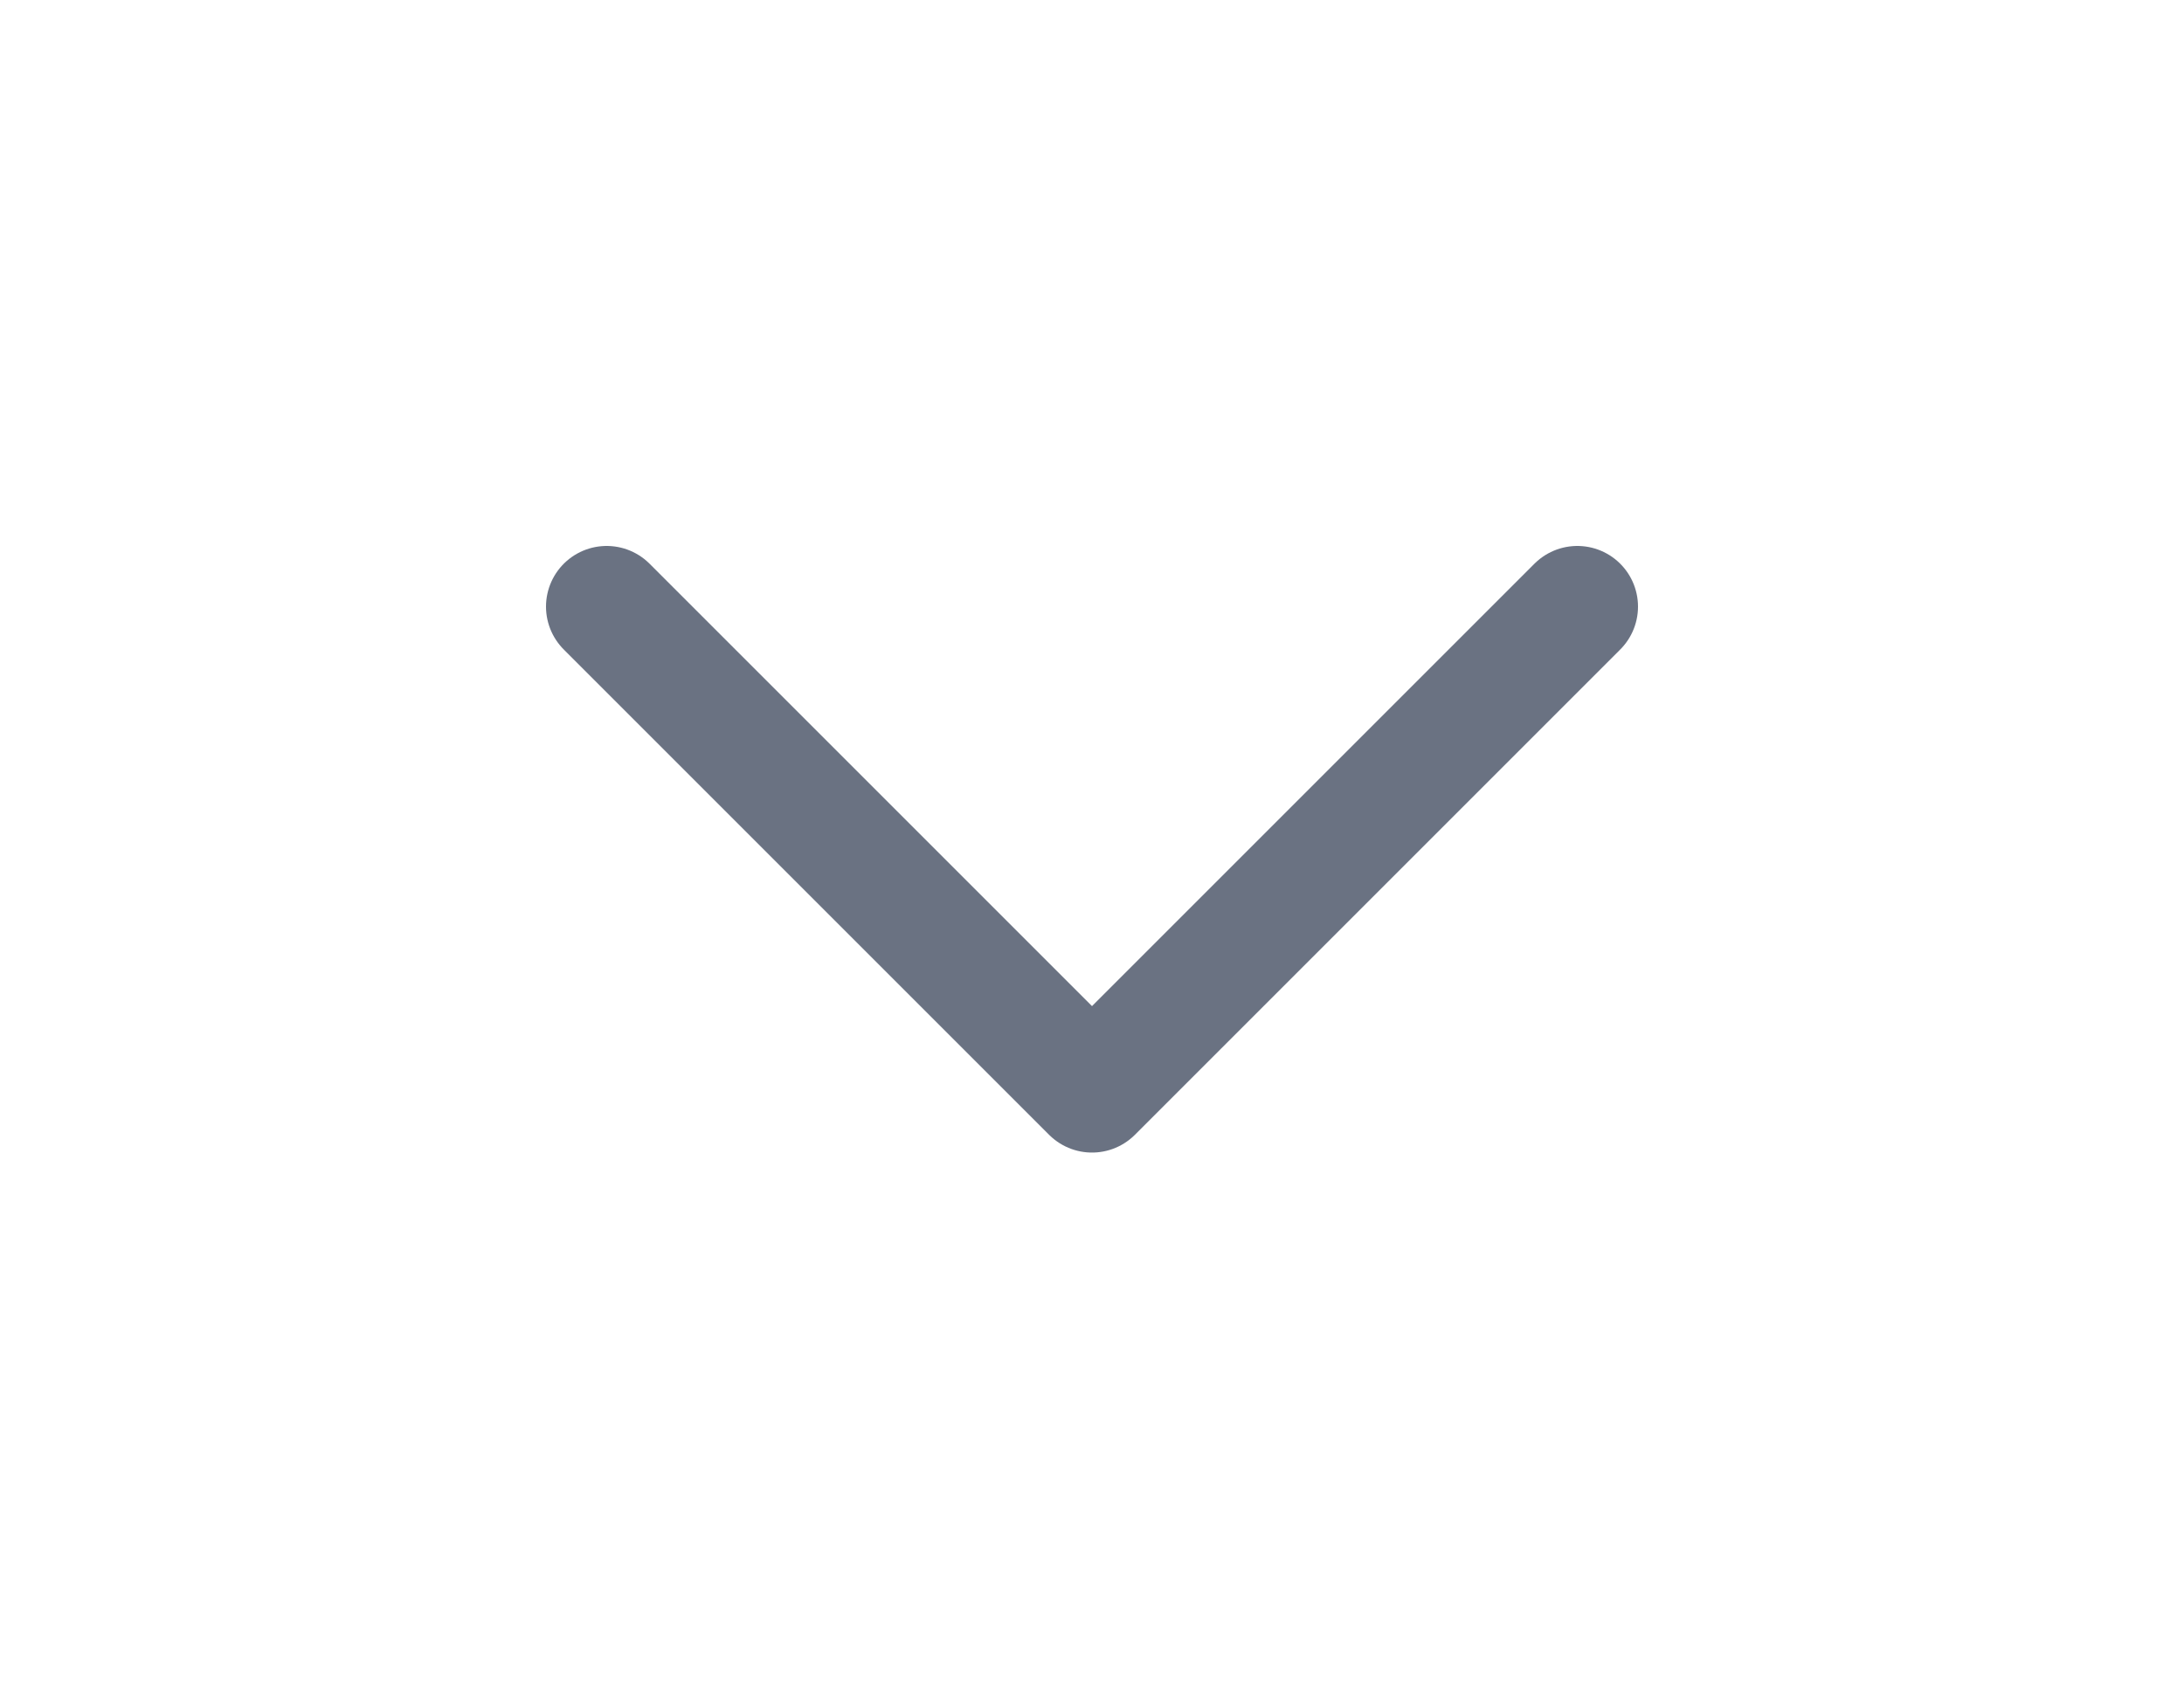
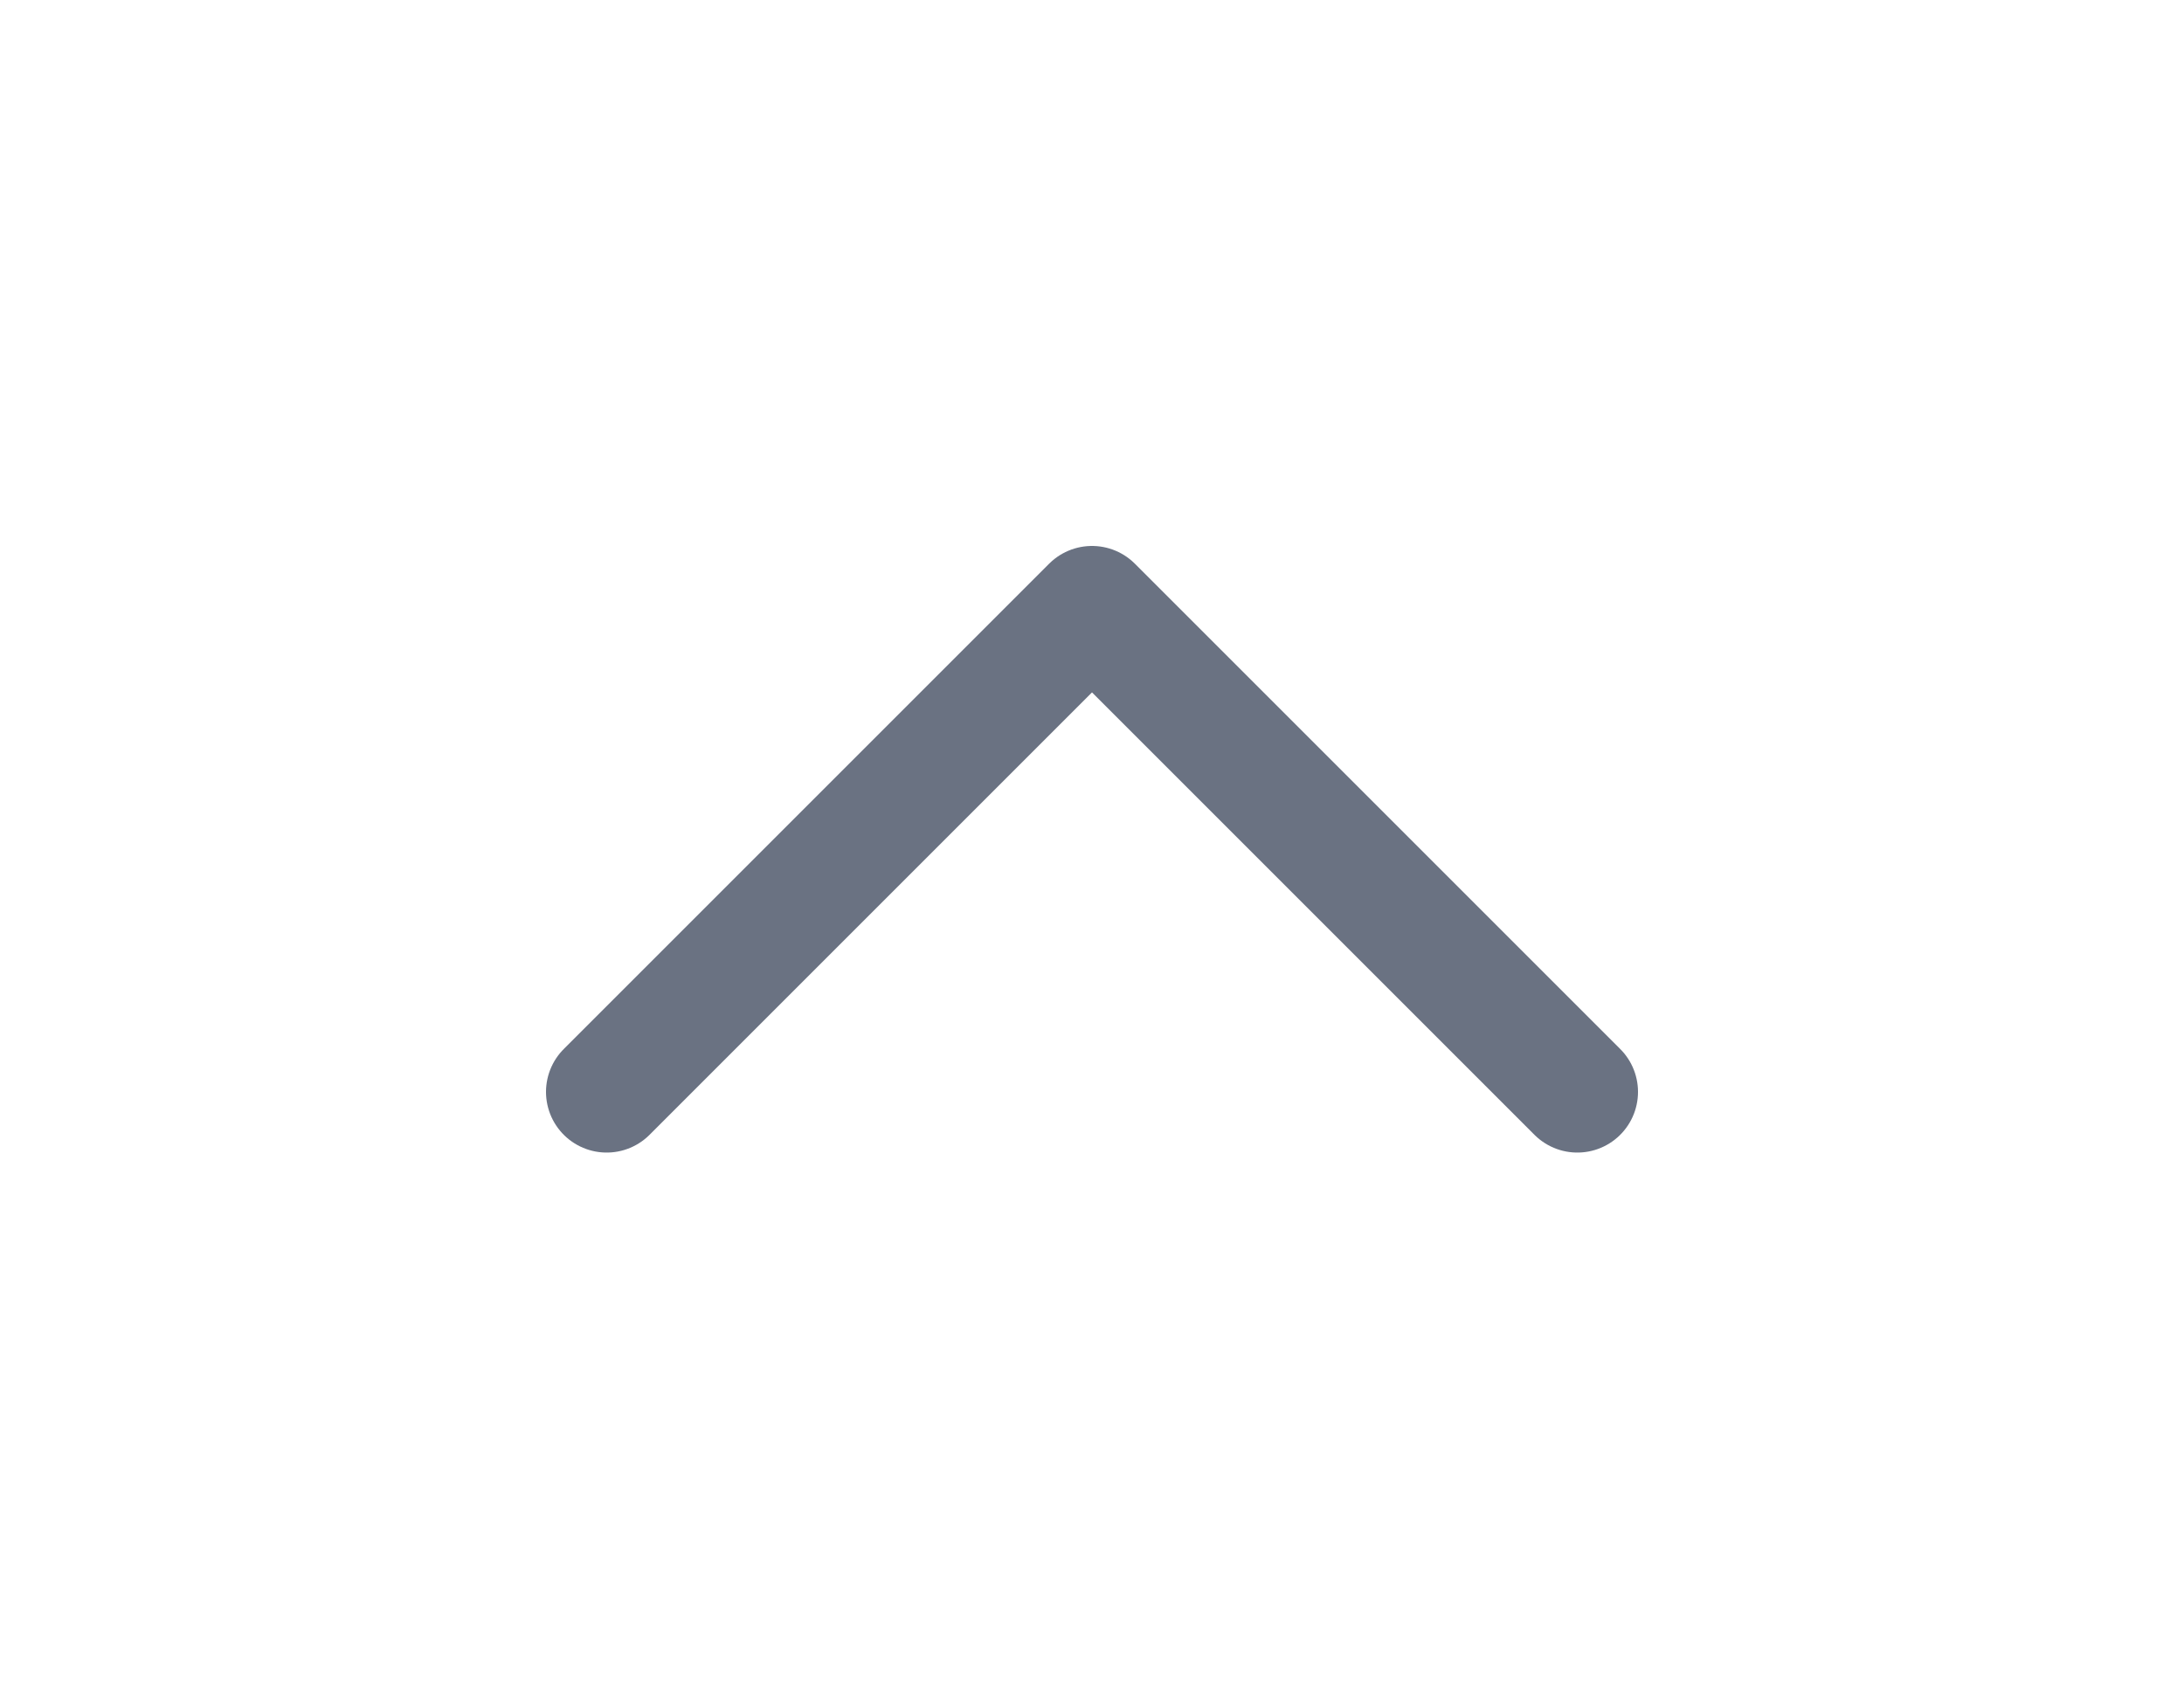
<svg xmlns="http://www.w3.org/2000/svg" width="36" height="28" viewBox="0 0 36 28" fill="none">
-   <path d="M10 10L18 18L26 10" stroke="#6A7282" stroke-width="2" stroke-linecap="round" stroke-linejoin="round" />
+   <path d="M10 18L18 10L26 18" stroke="#6A7282" stroke-width="2" stroke-linecap="round" stroke-linejoin="round" />
</svg>
